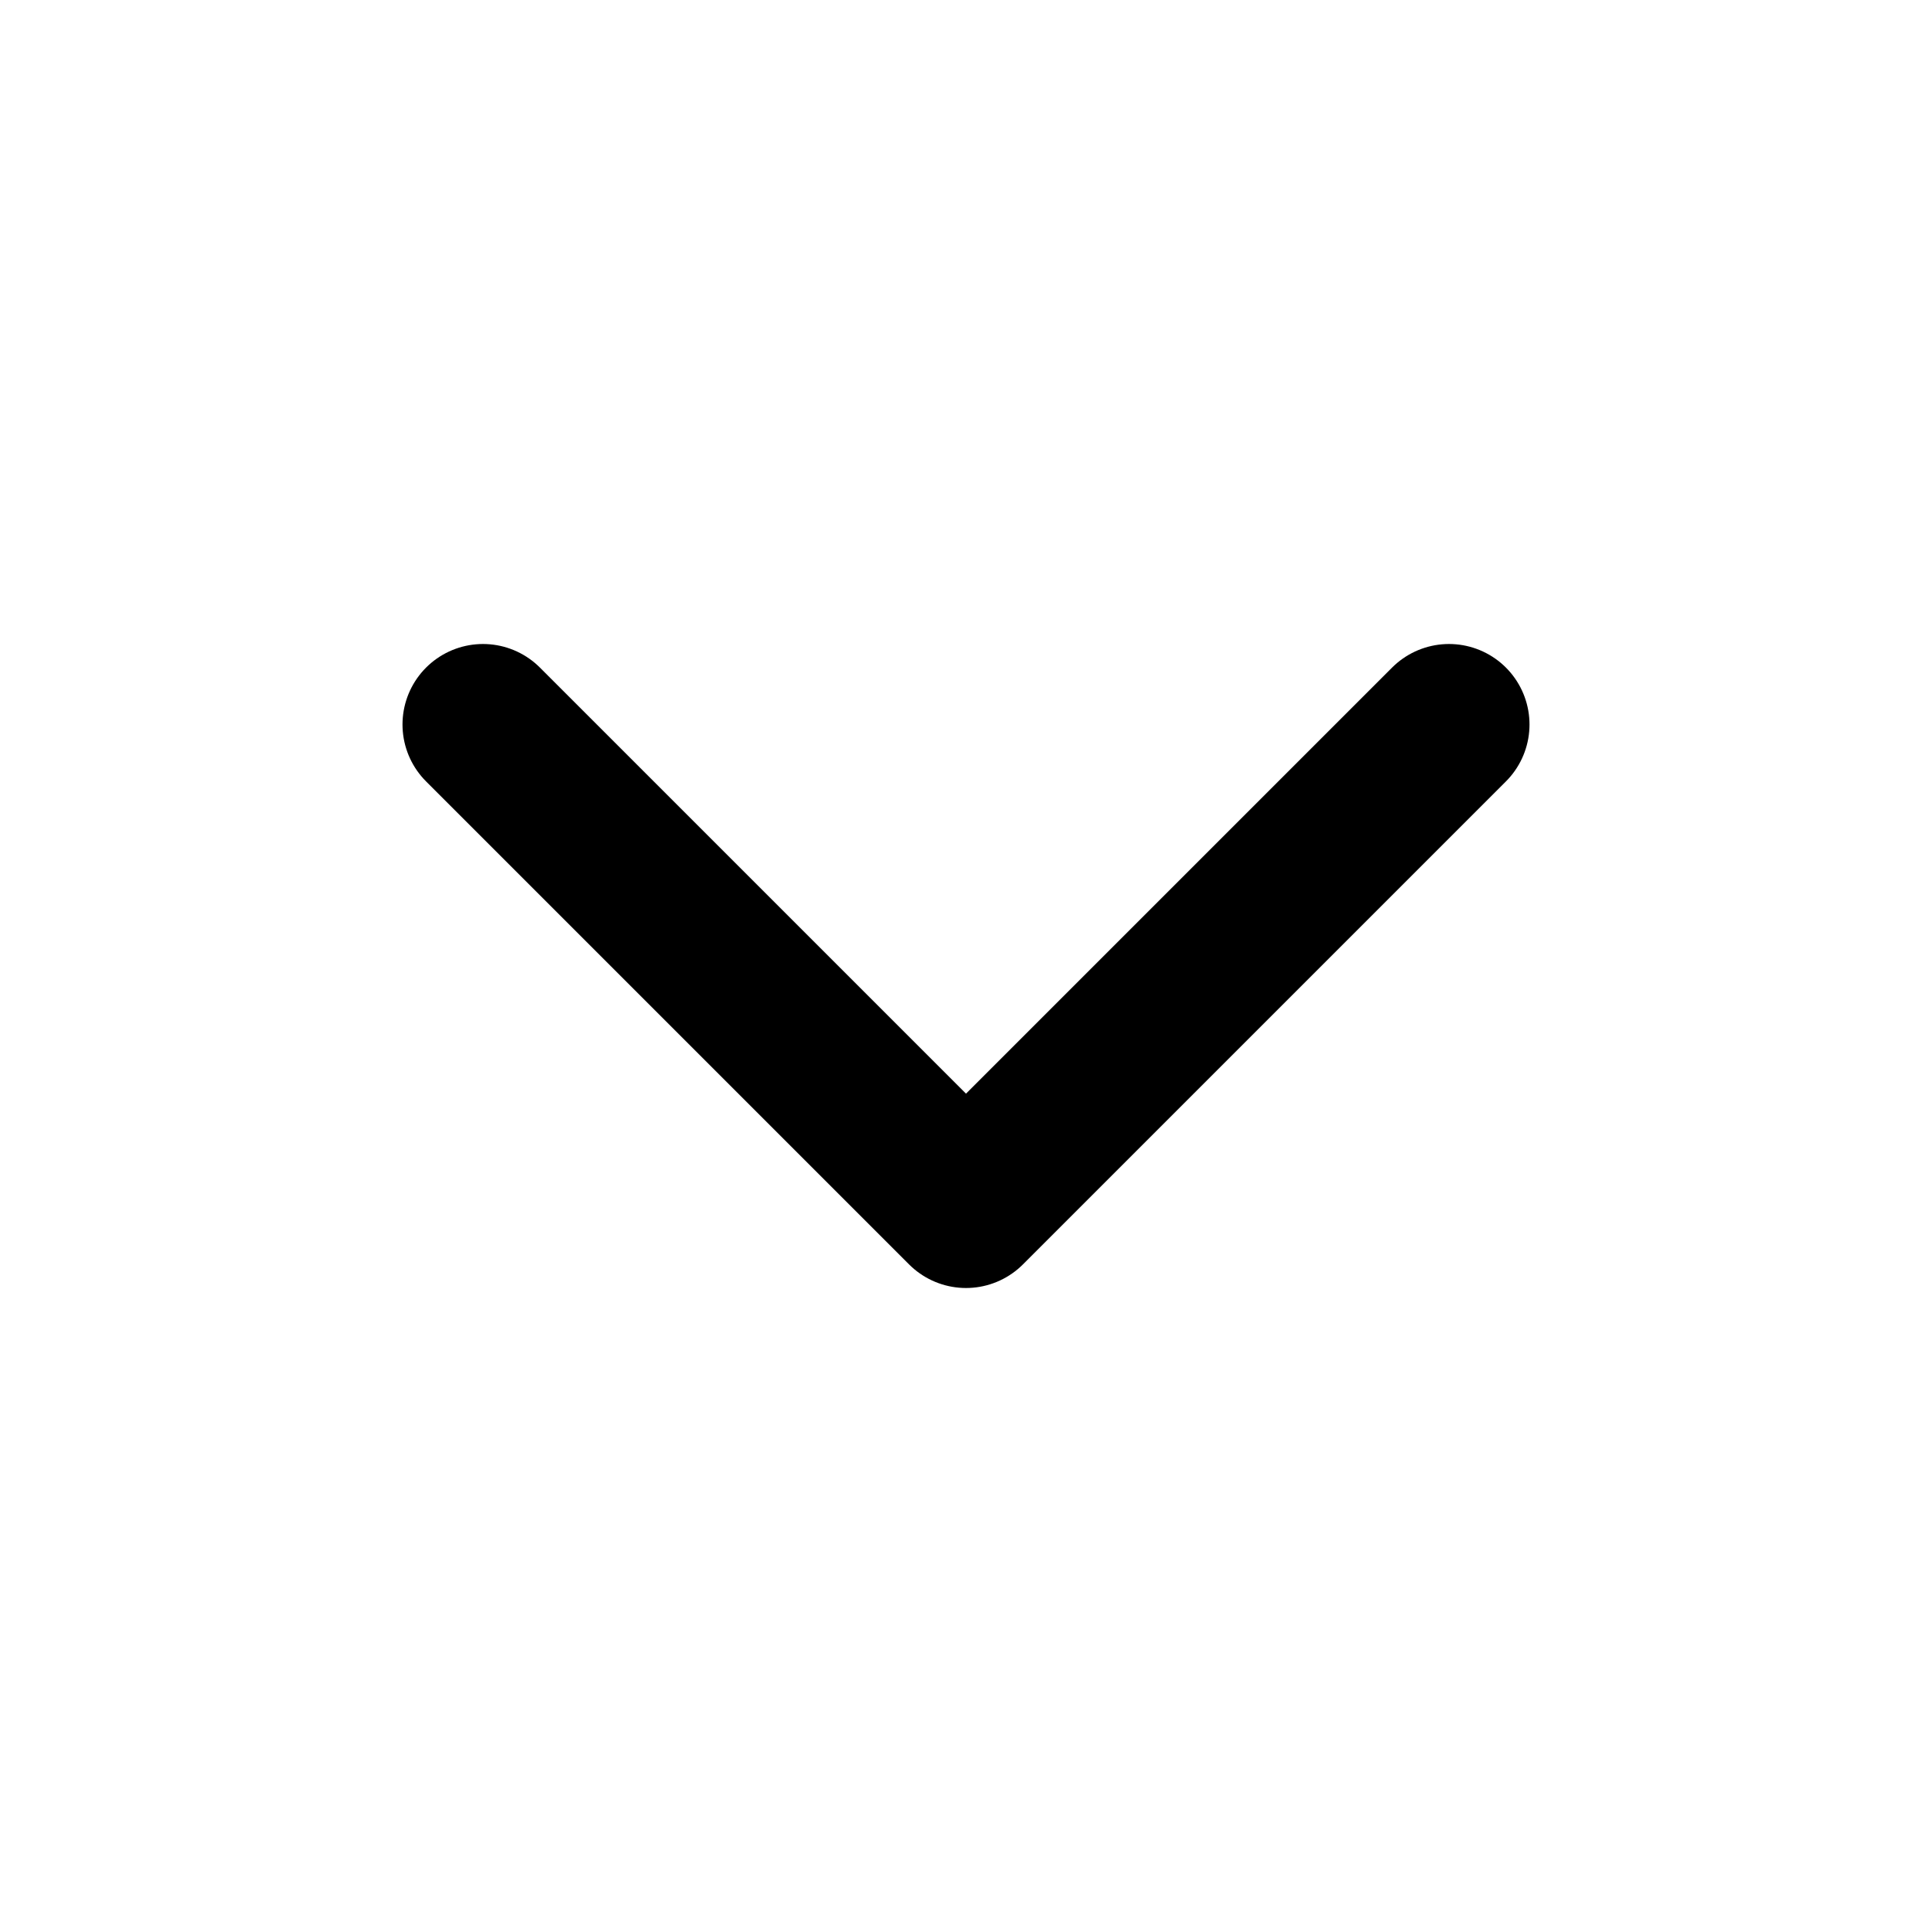
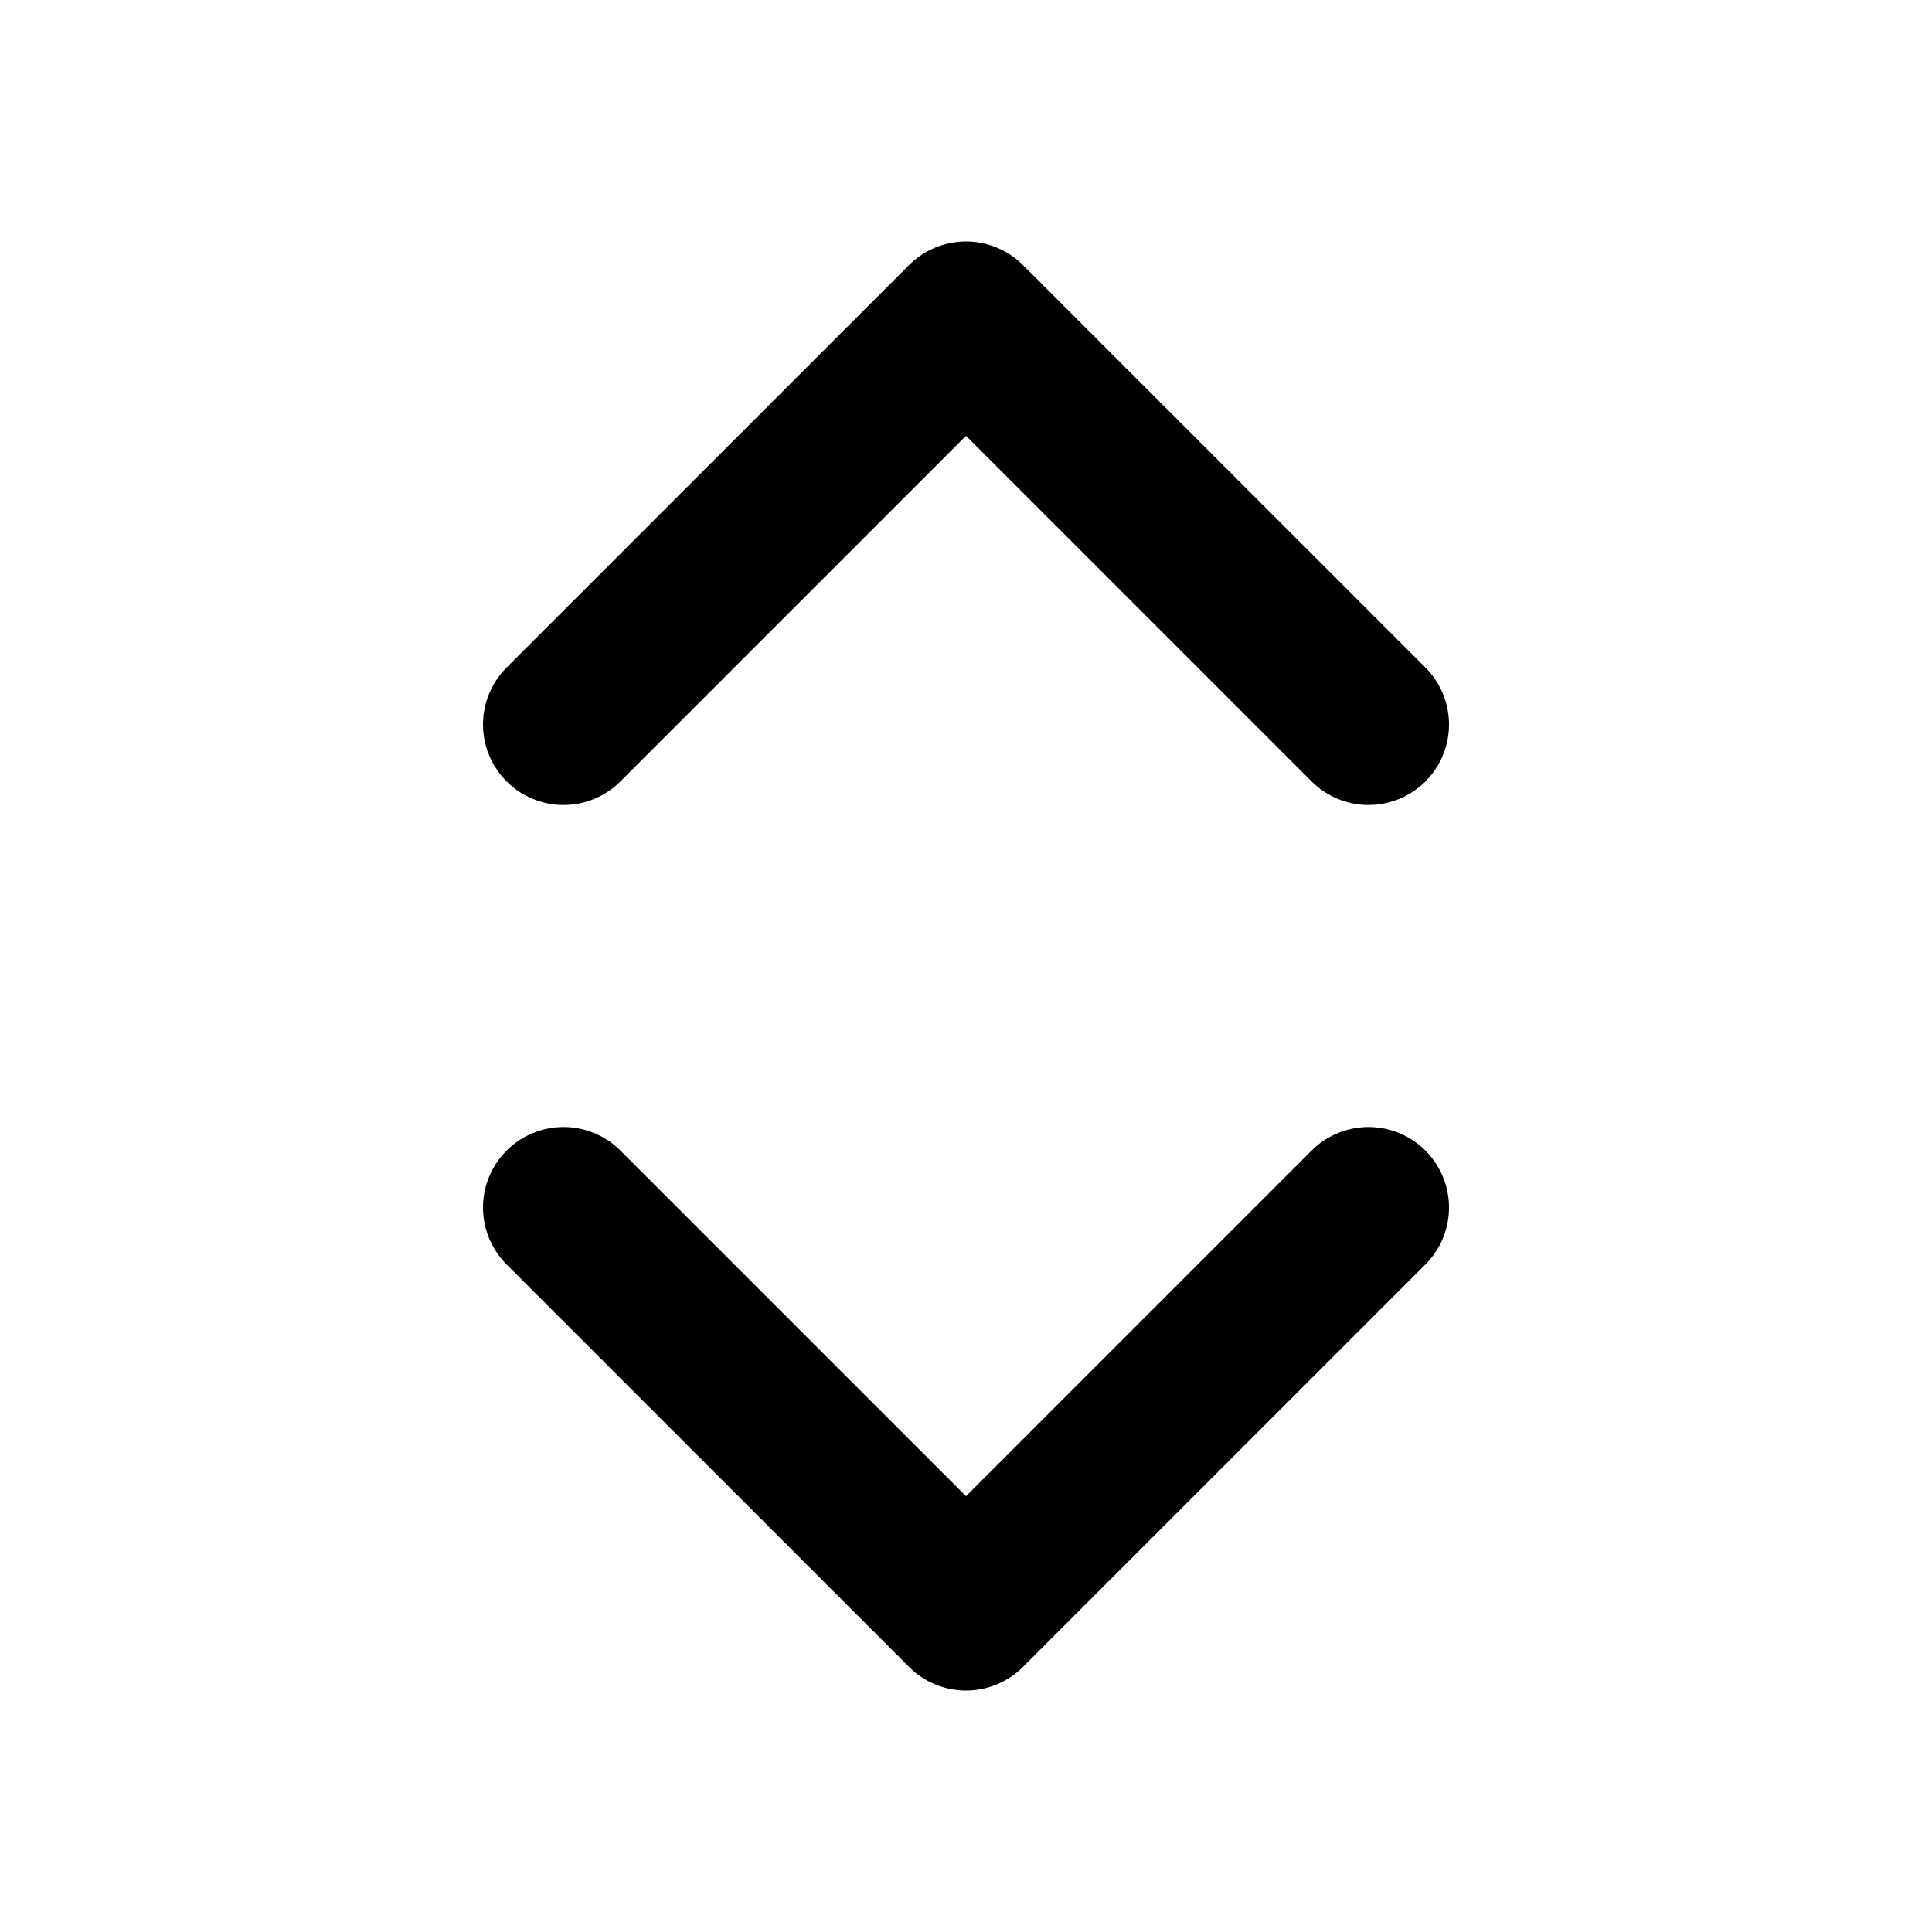
- <svg xmlns="http://www.w3.org/2000/svg" class="lucide lucide-chevron-down" width="24" height="24" viewBox="0 0 24 24" fill="none" stroke="currentColor" stroke-width="2" stroke-linecap="round" stroke-linejoin="round">
-   <path d="m6 9 6 6 6-6" />
+ <svg xmlns="http://www.w3.org/2000/svg" class="lucide lucide-chevrons-up-down" width="24" height="24" viewBox="0 0 24 24" fill="none" stroke="currentColor" stroke-width="2" stroke-linecap="round" stroke-linejoin="round">
+   <path d="m7 15 5 5 5-5" />
+   <path d="m7 9 5-5 5 5" />
</svg>
